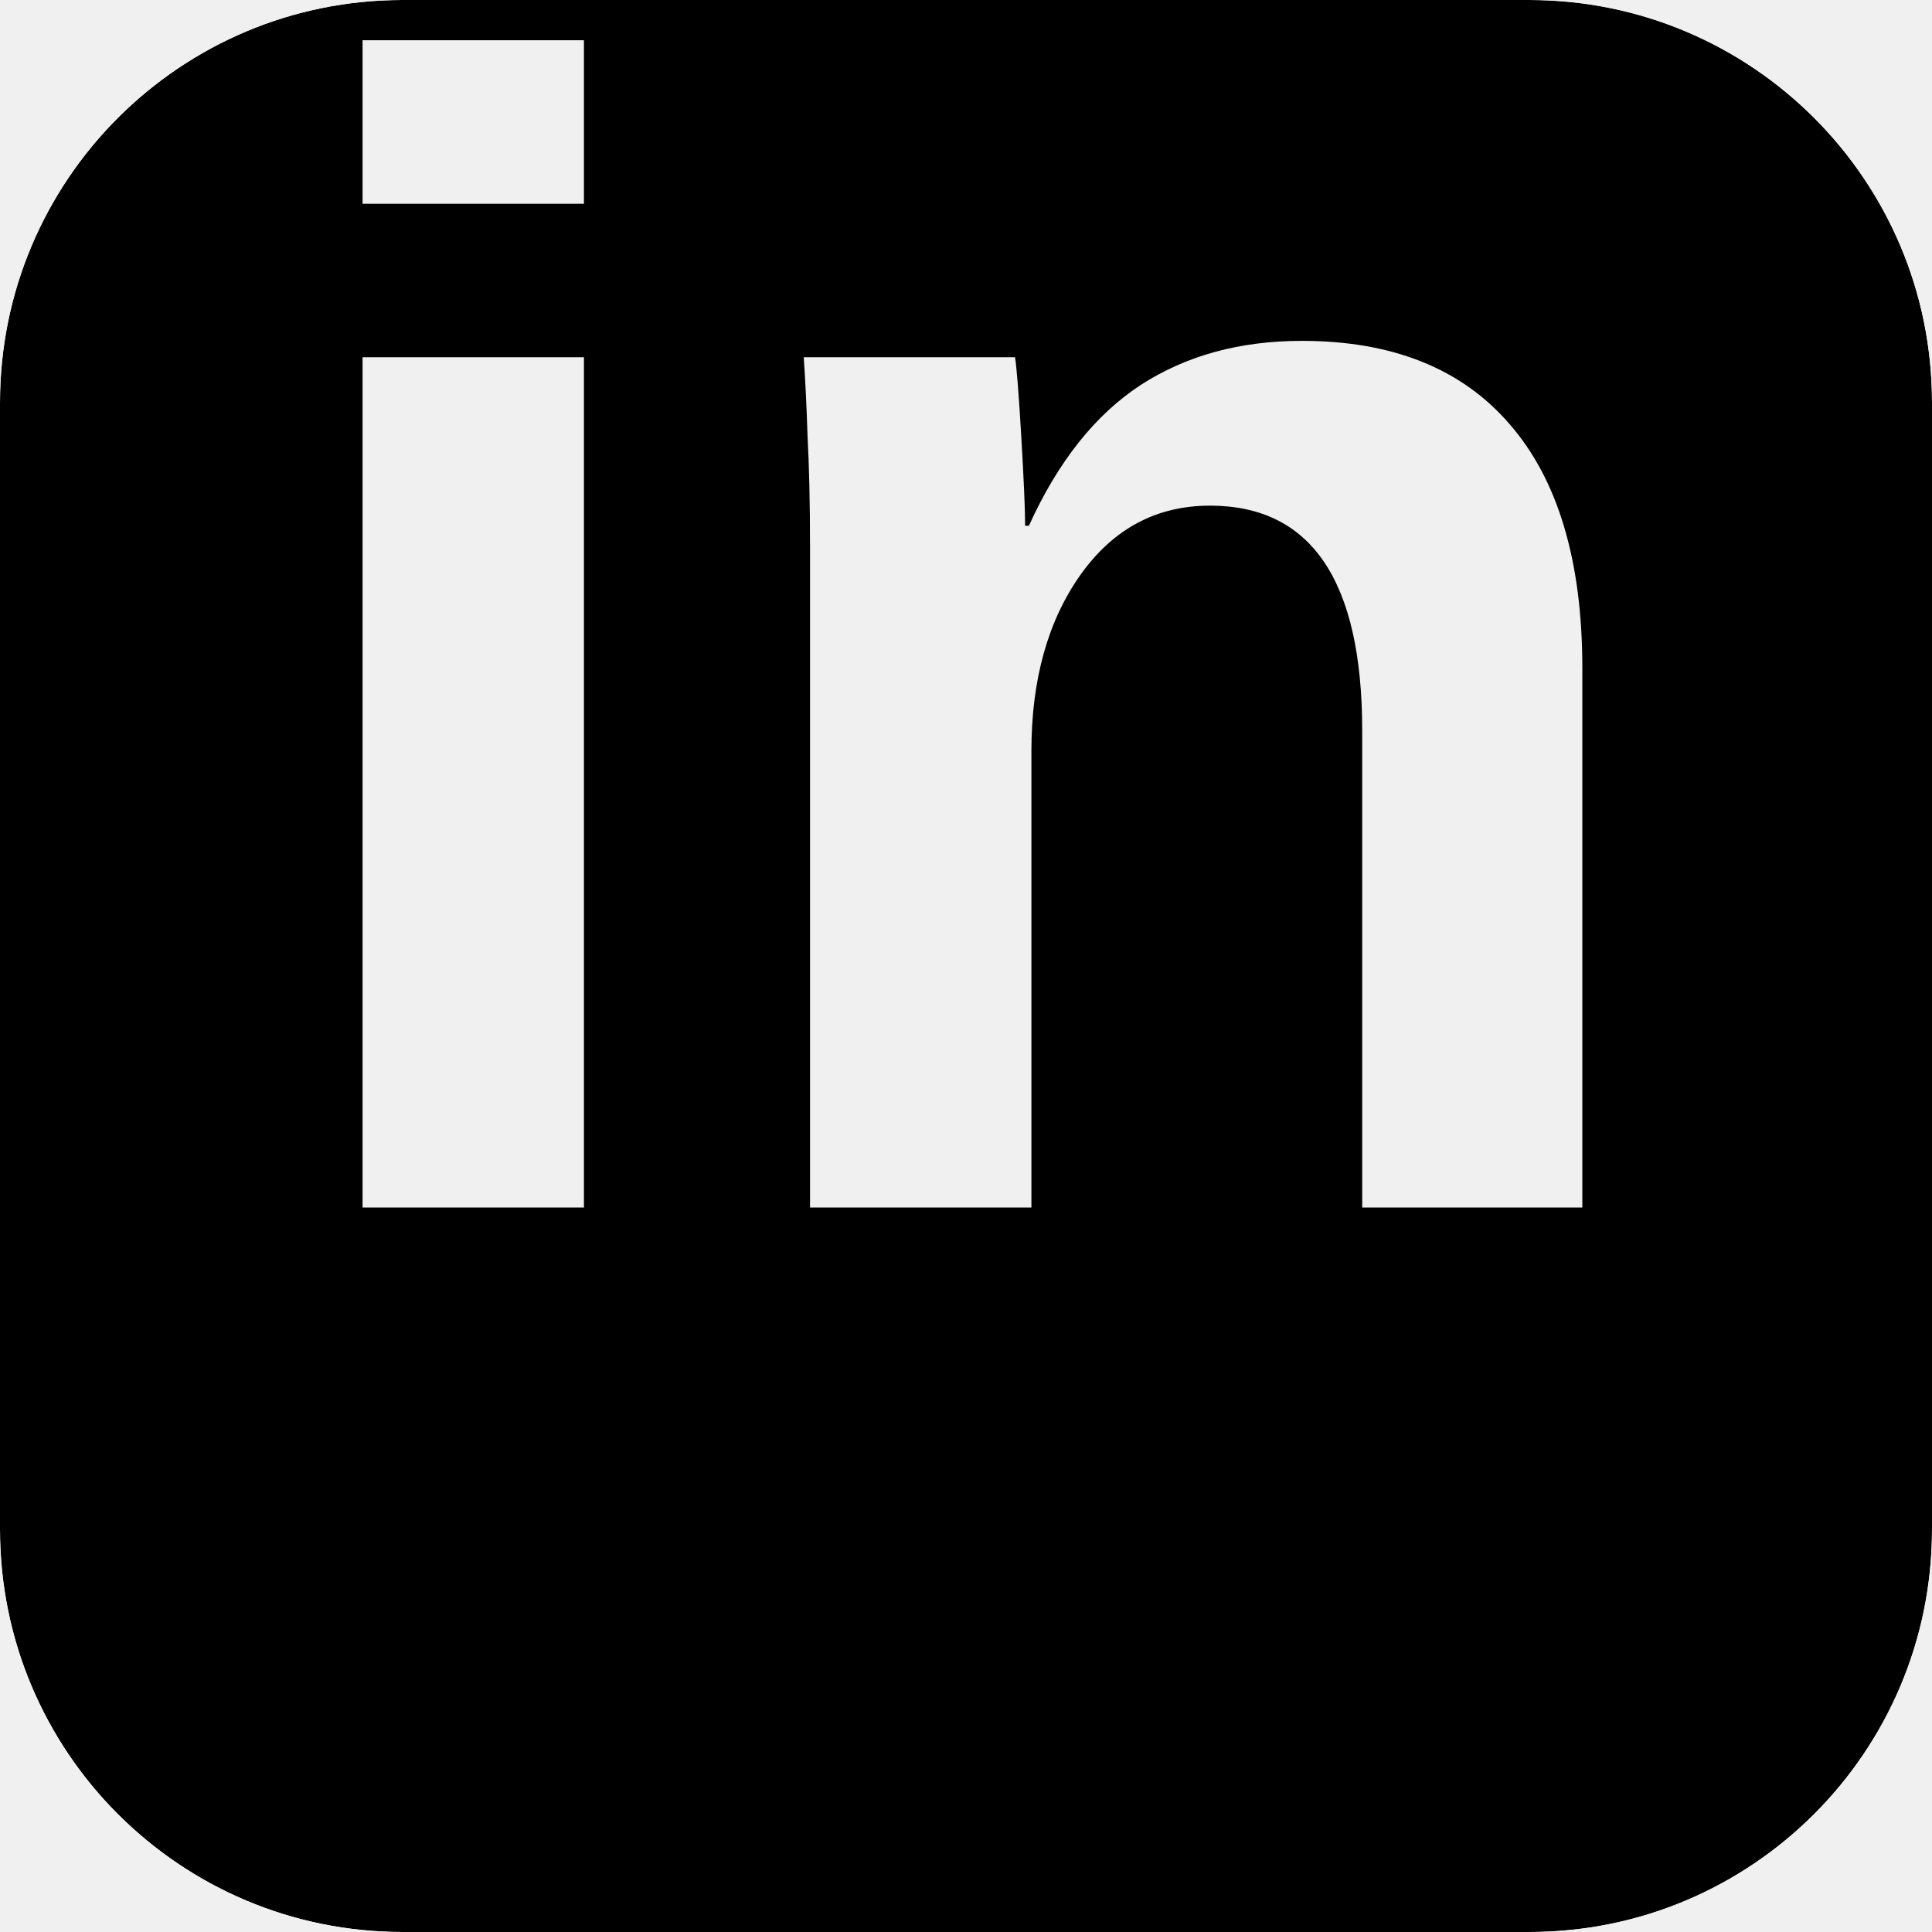
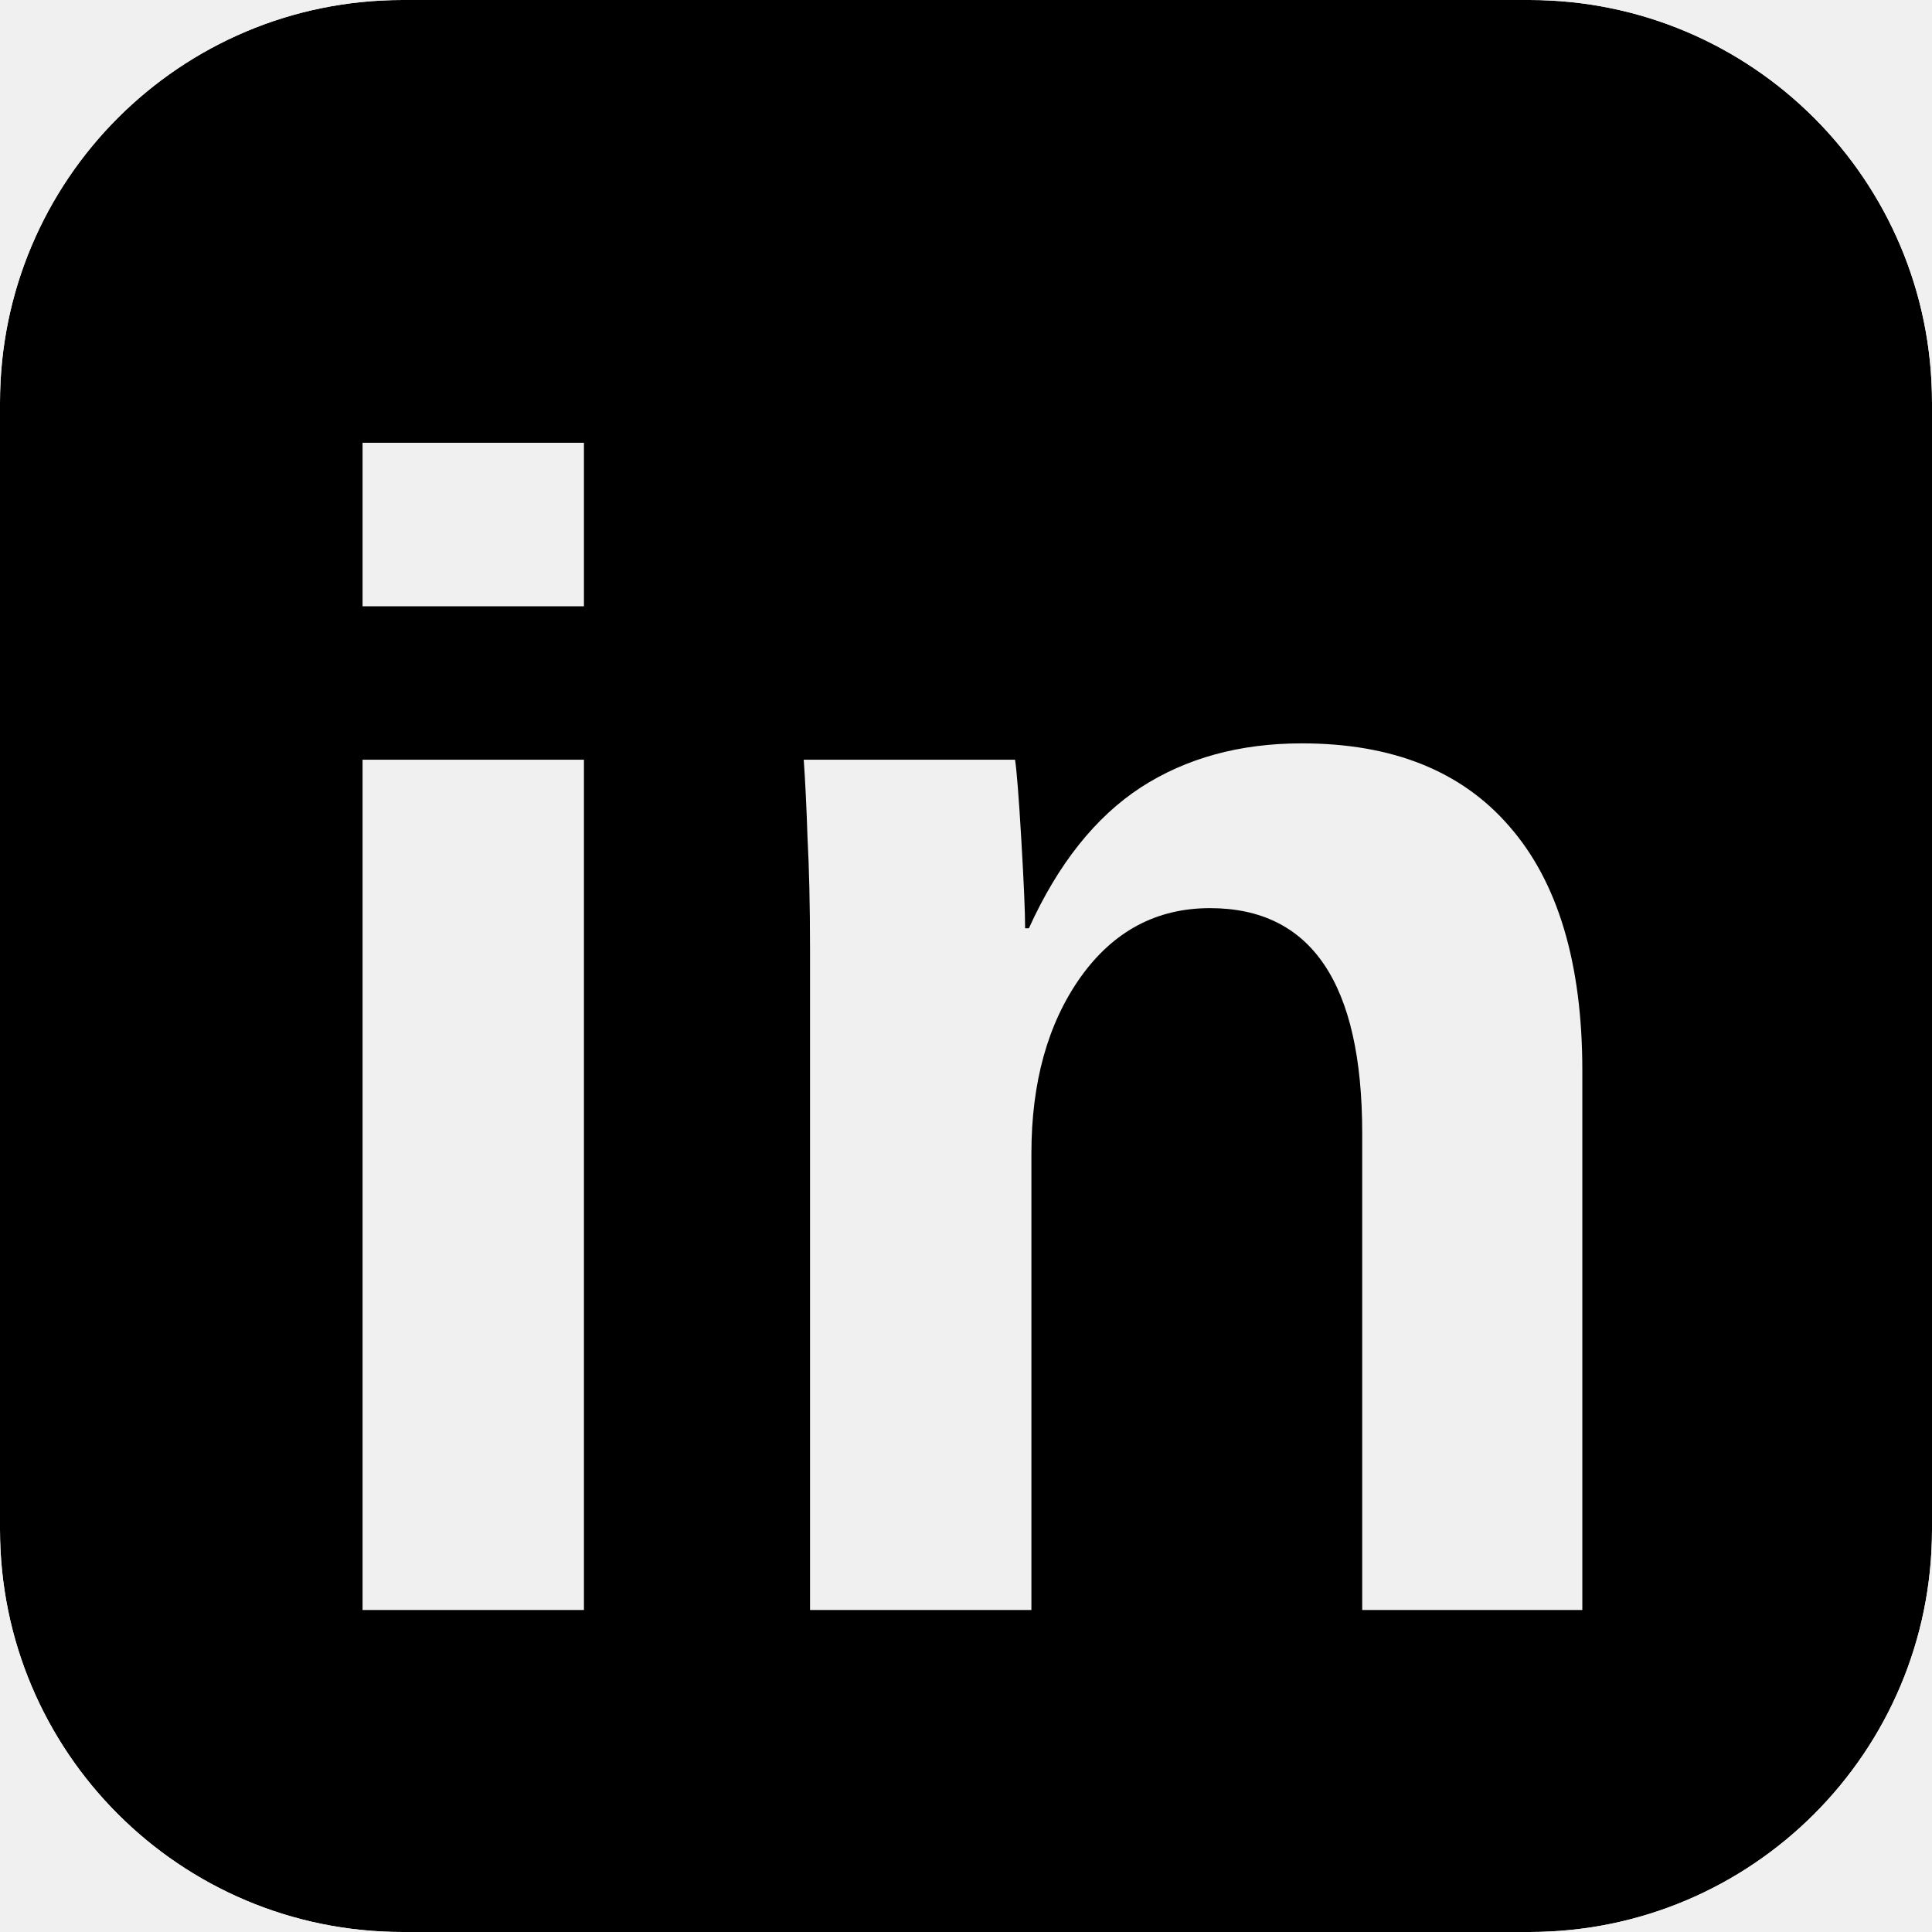
<svg xmlns="http://www.w3.org/2000/svg" viewBox="0 0 24 24" width="24" height="24">
  <defs>
    <mask id="li-knockout">
      <rect x="0" y="0" width="24" height="24" rx="5" fill="white" />
-       <text x="12" y="15" font-family="Arial, Helvetica, sans-serif" font-size="20" font-weight="bold" text-anchor="middle" fill="black">in</text>
+       <text x="12" y="20" font-family="Arial, Helvetica, sans-serif" font-size="20" font-weight="bold" text-anchor="middle" fill="black">in</text>
    </mask>
  </defs>
  <rect x="0" y="0" width="24" height="24" rx="5" fill="currentColor" mask="url(#li-knockout)" />
</svg>
